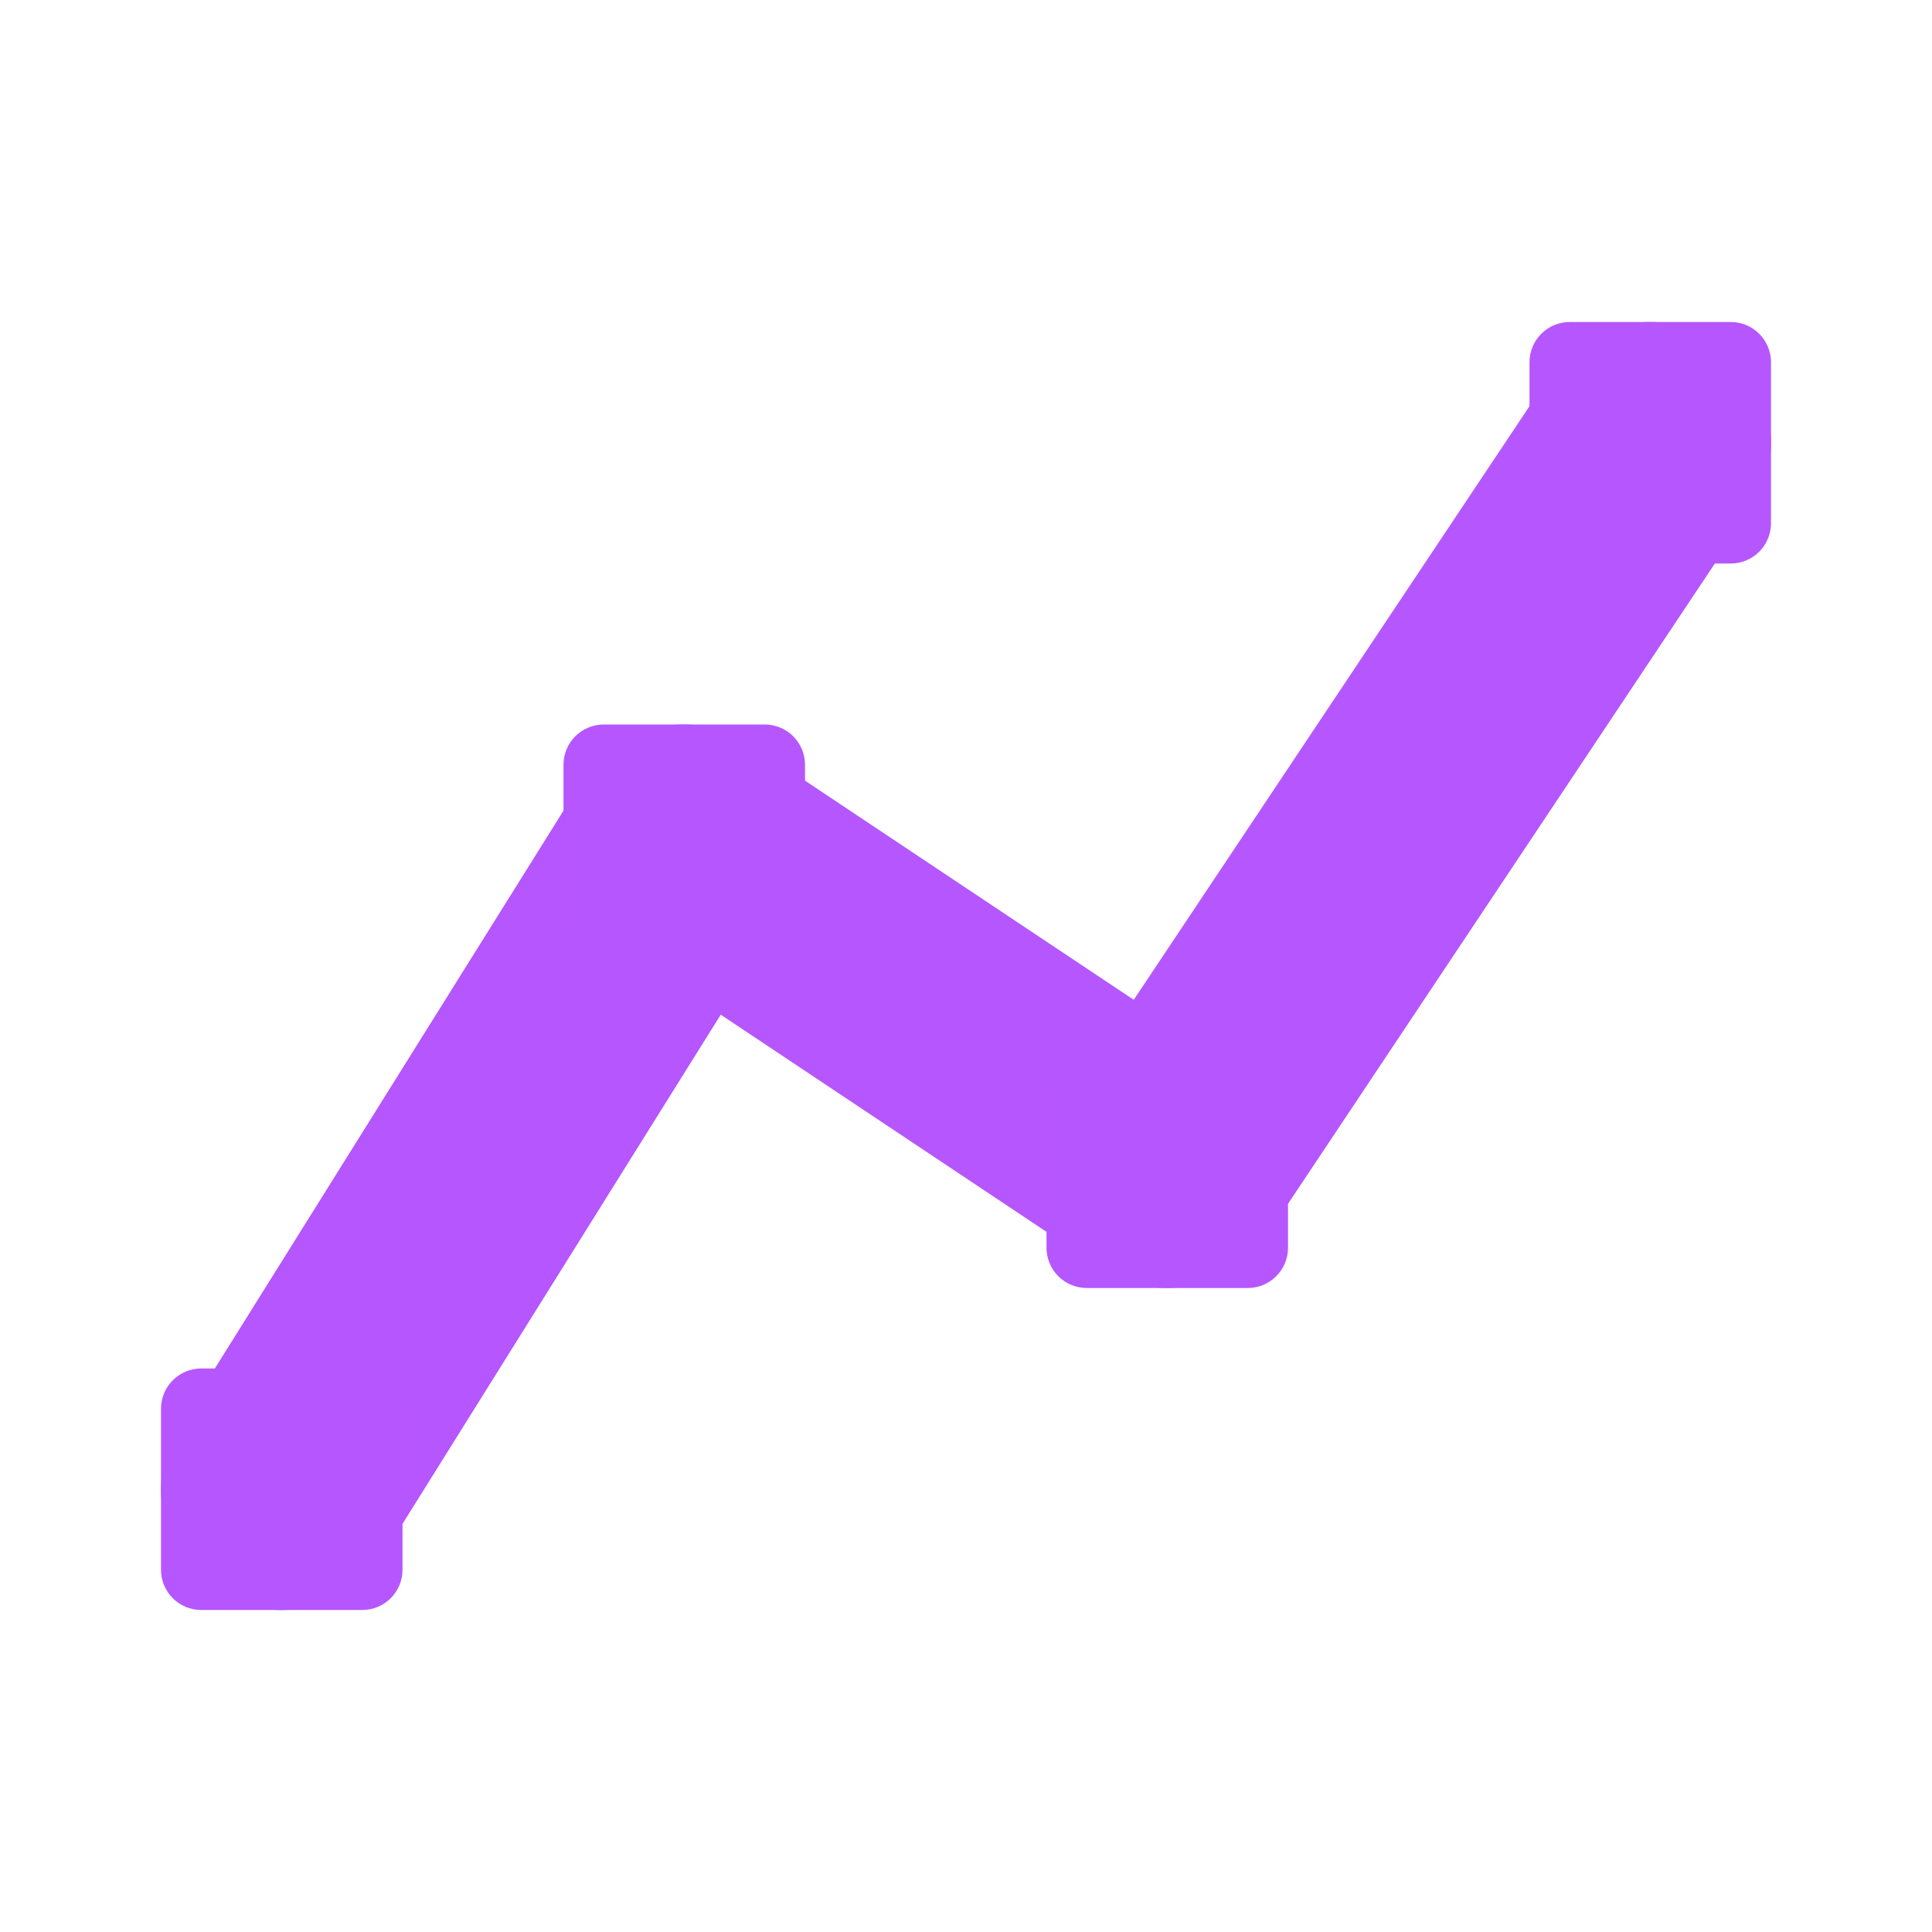
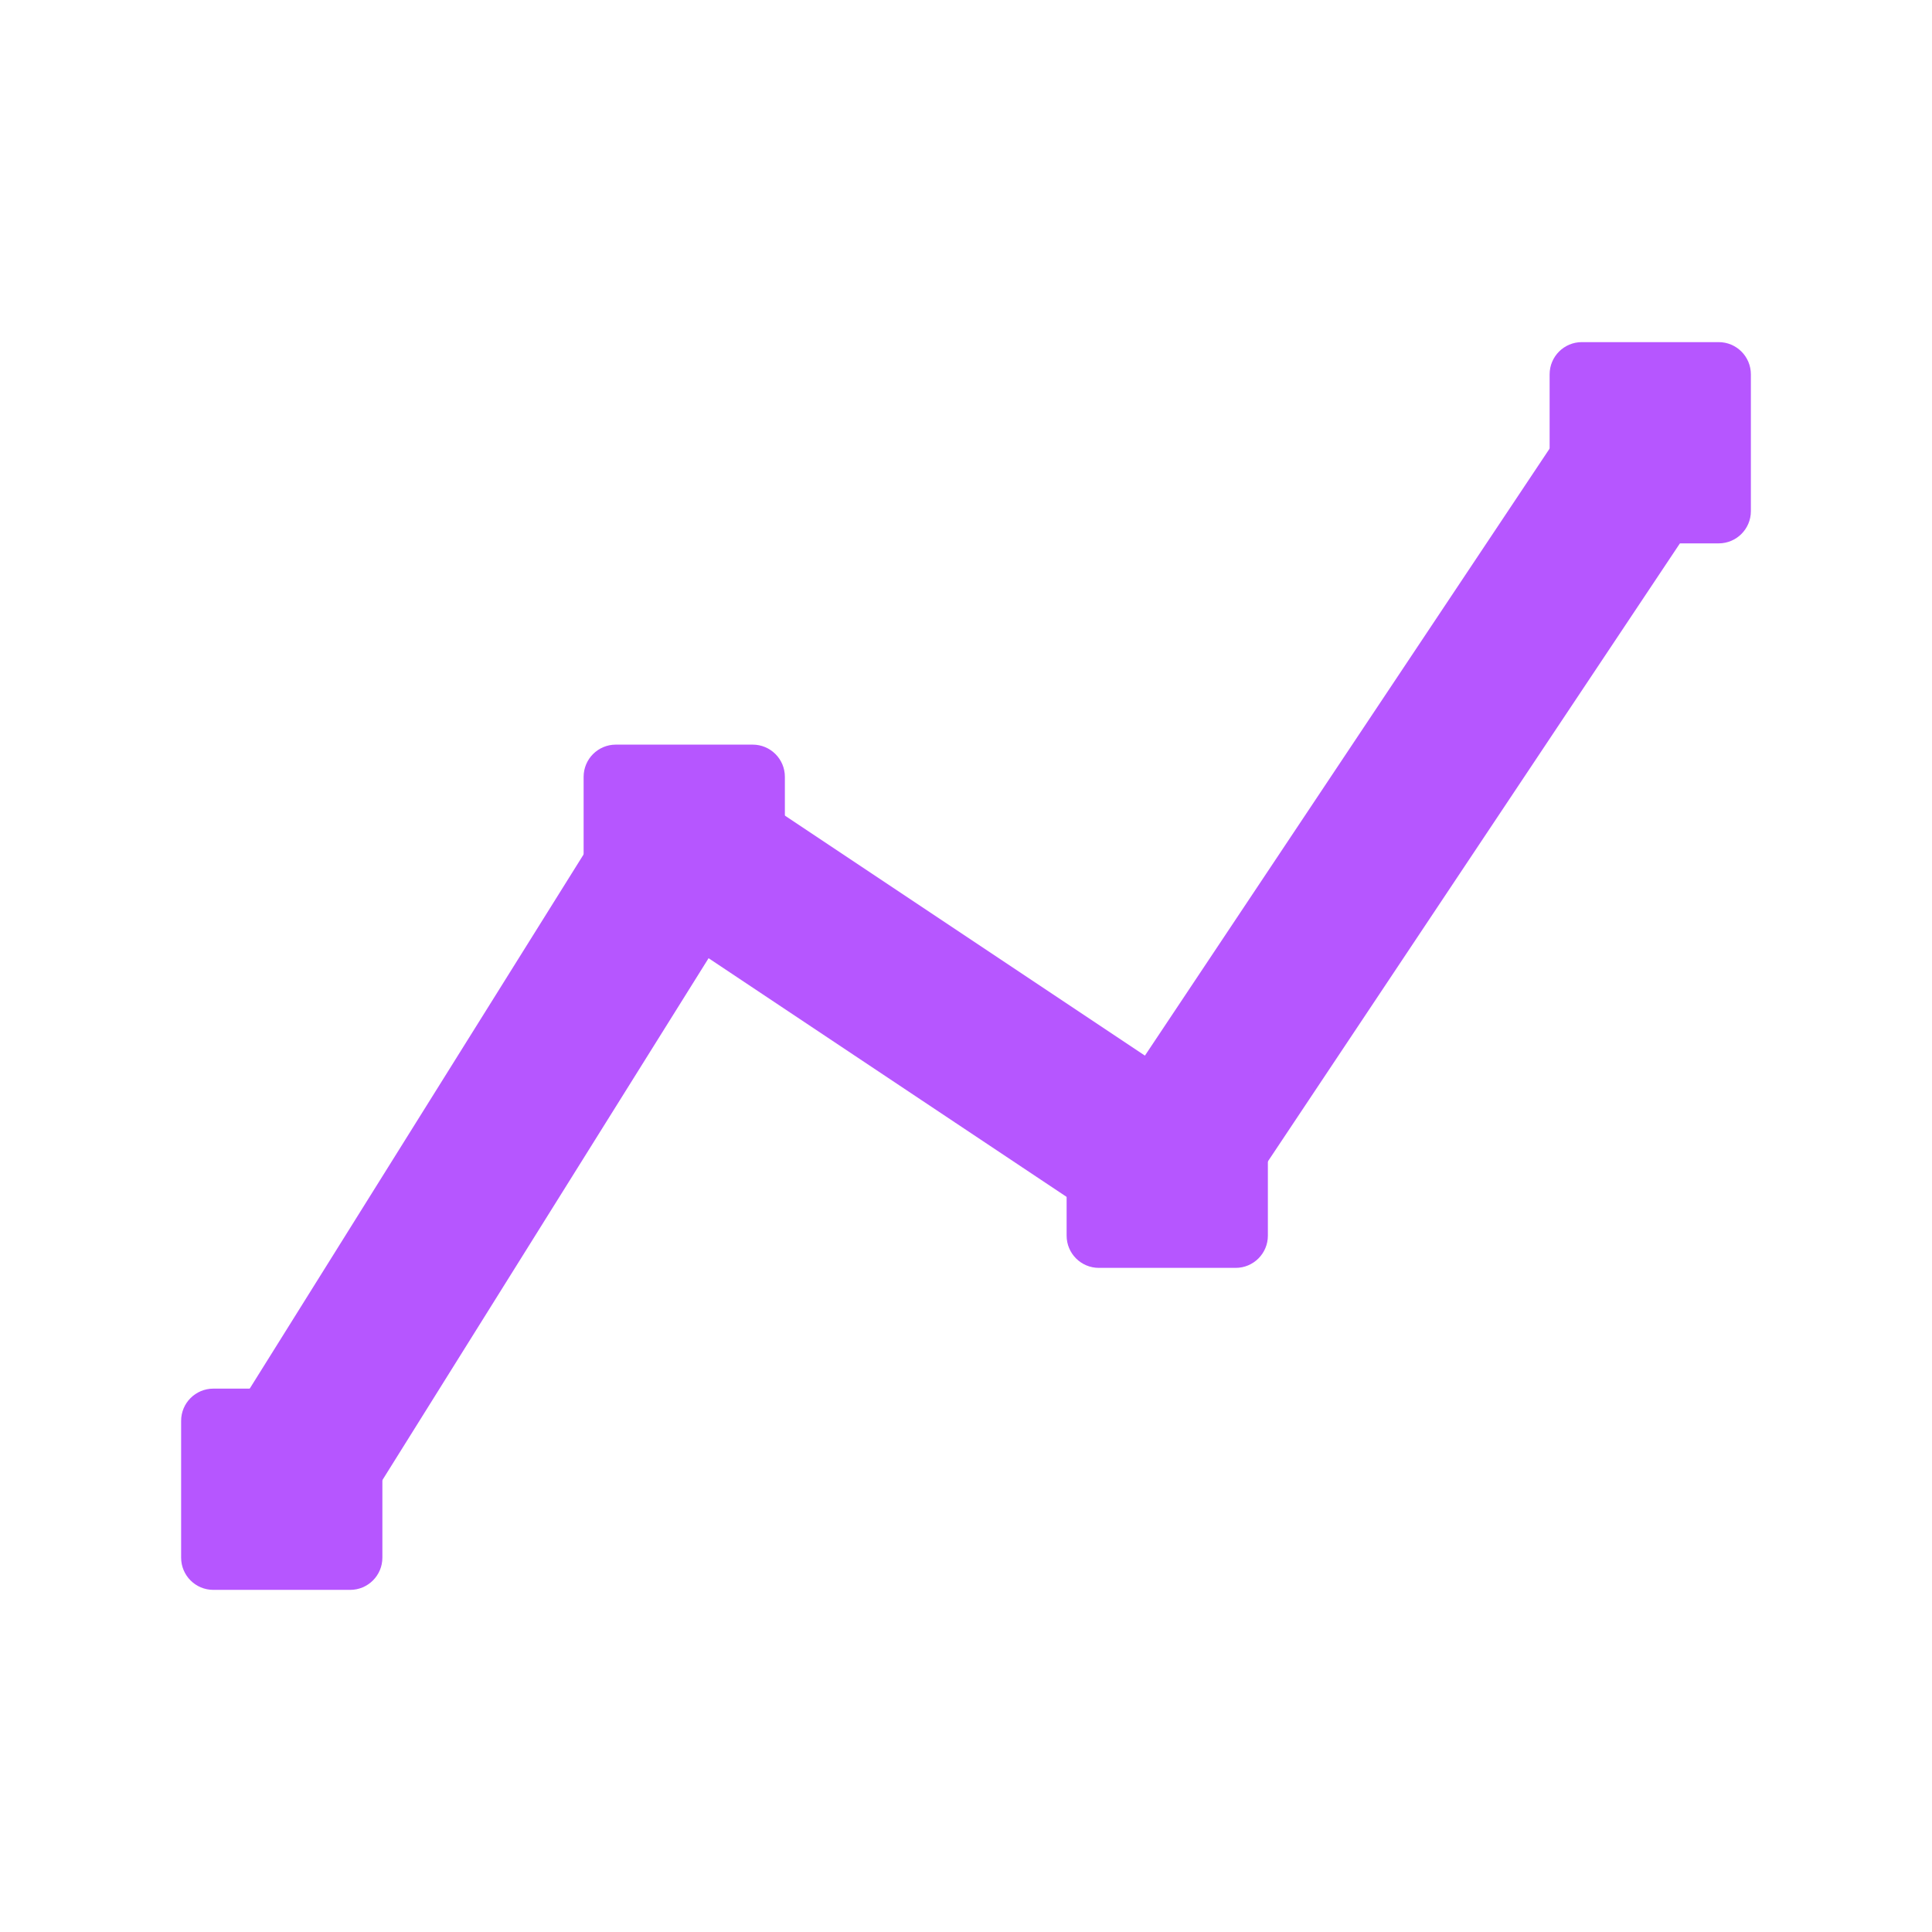
<svg xmlns="http://www.w3.org/2000/svg" width="24" height="24" viewBox="0 0 24 24" fill="none" aria-hidden="true">
-   <path d="M3.5 18.5 L8.5 10.5 L14.5 14.5 L20.5 5.5" stroke="#B656FF" stroke-width="3" stroke-linecap="round" stroke-linejoin="round" fill="none" />
-   <rect x="2" y="17" width="3" height="3" rx="0.5" fill="#B656FF" />
-   <rect x="7" y="9" width="3" height="3" rx="0.5" fill="#B656FF" />
-   <rect x="13" y="13" width="3" height="3" rx="0.5" fill="#B656FF" />
-   <rect x="19" y="4" width="3" height="3" rx="0.5" fill="#B656FF" />
+   <path d="M3.5 18.5 L8.5 10.5 L14.5 14.5 L20.5 5.5" stroke="#B656FF" stroke-width="2" stroke-linecap="round" stroke-linejoin="round" fill="none" />
+   <rect x="2.25" y="17.25" width="2.5" height="2.5" rx="0.4" fill="#B656FF" />
+   <rect x="7.25" y="9.25" width="2.5" height="2.5" rx="0.4" fill="#B656FF" />
+   <rect x="13.25" y="13.25" width="2.5" height="2.5" rx="0.4" fill="#B656FF" />
+   <rect x="19.25" y="4.25" width="2.5" height="2.5" rx="0.4" fill="#B656FF" />
</svg>
